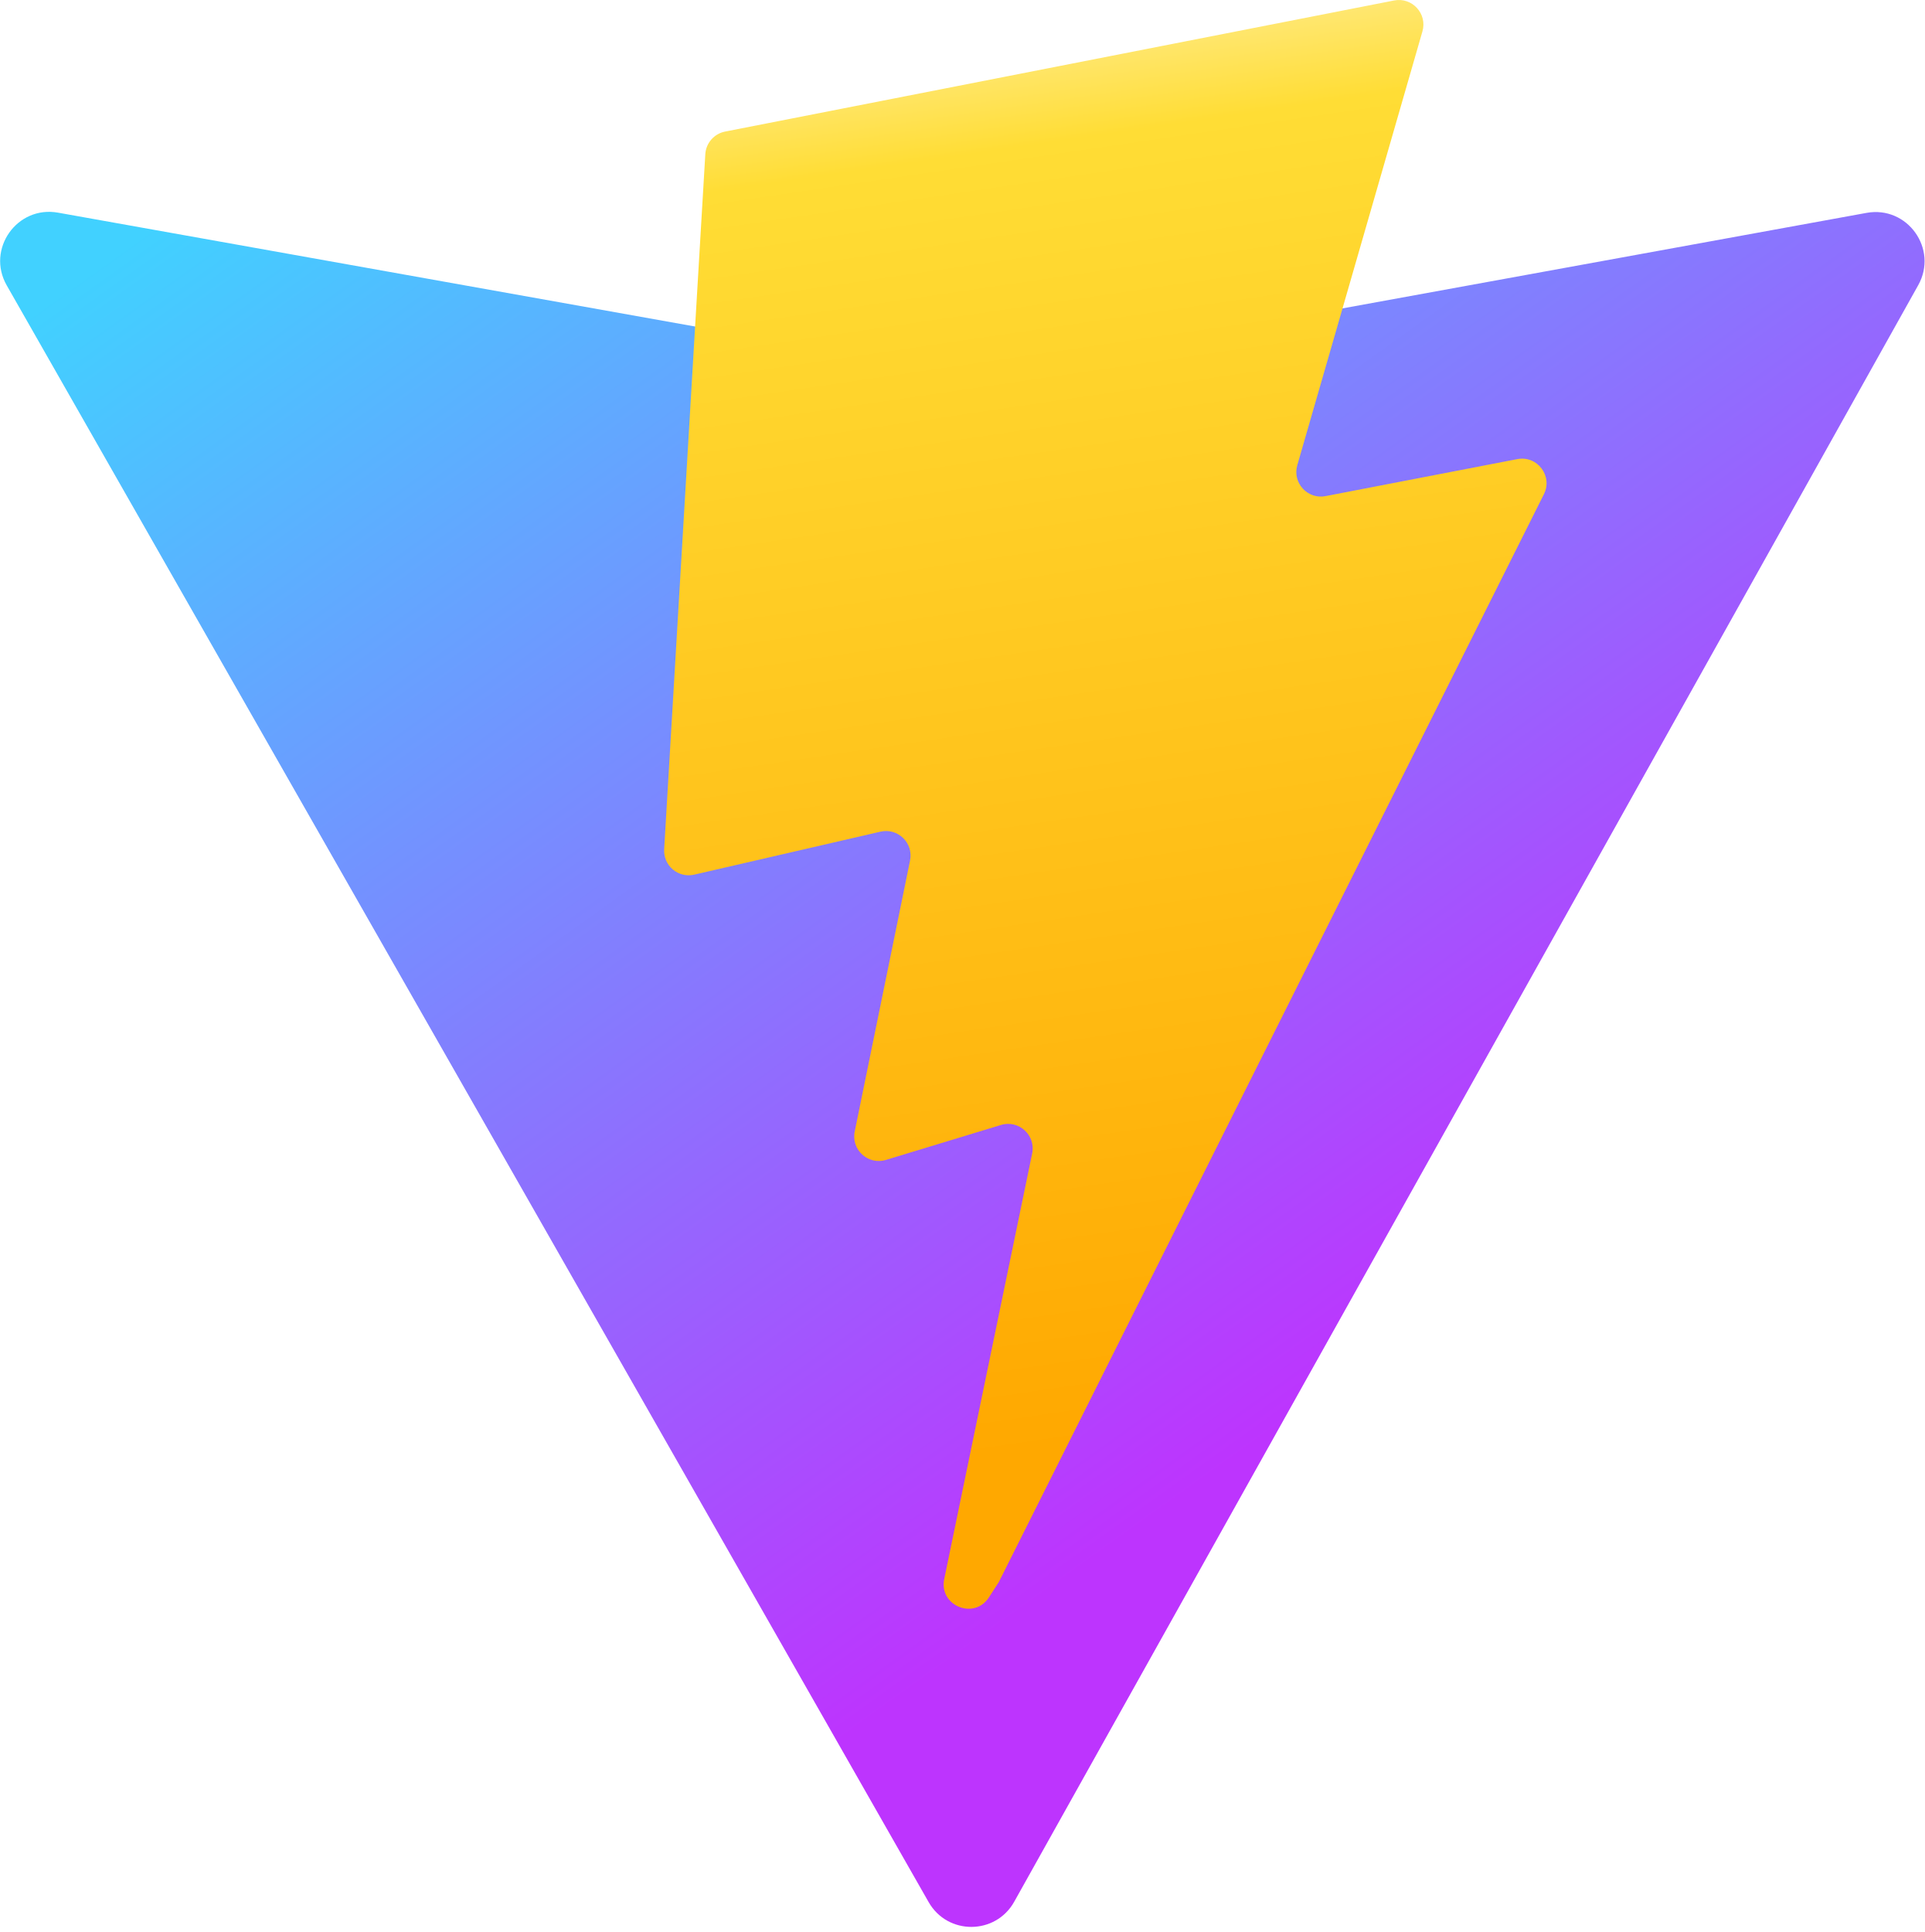
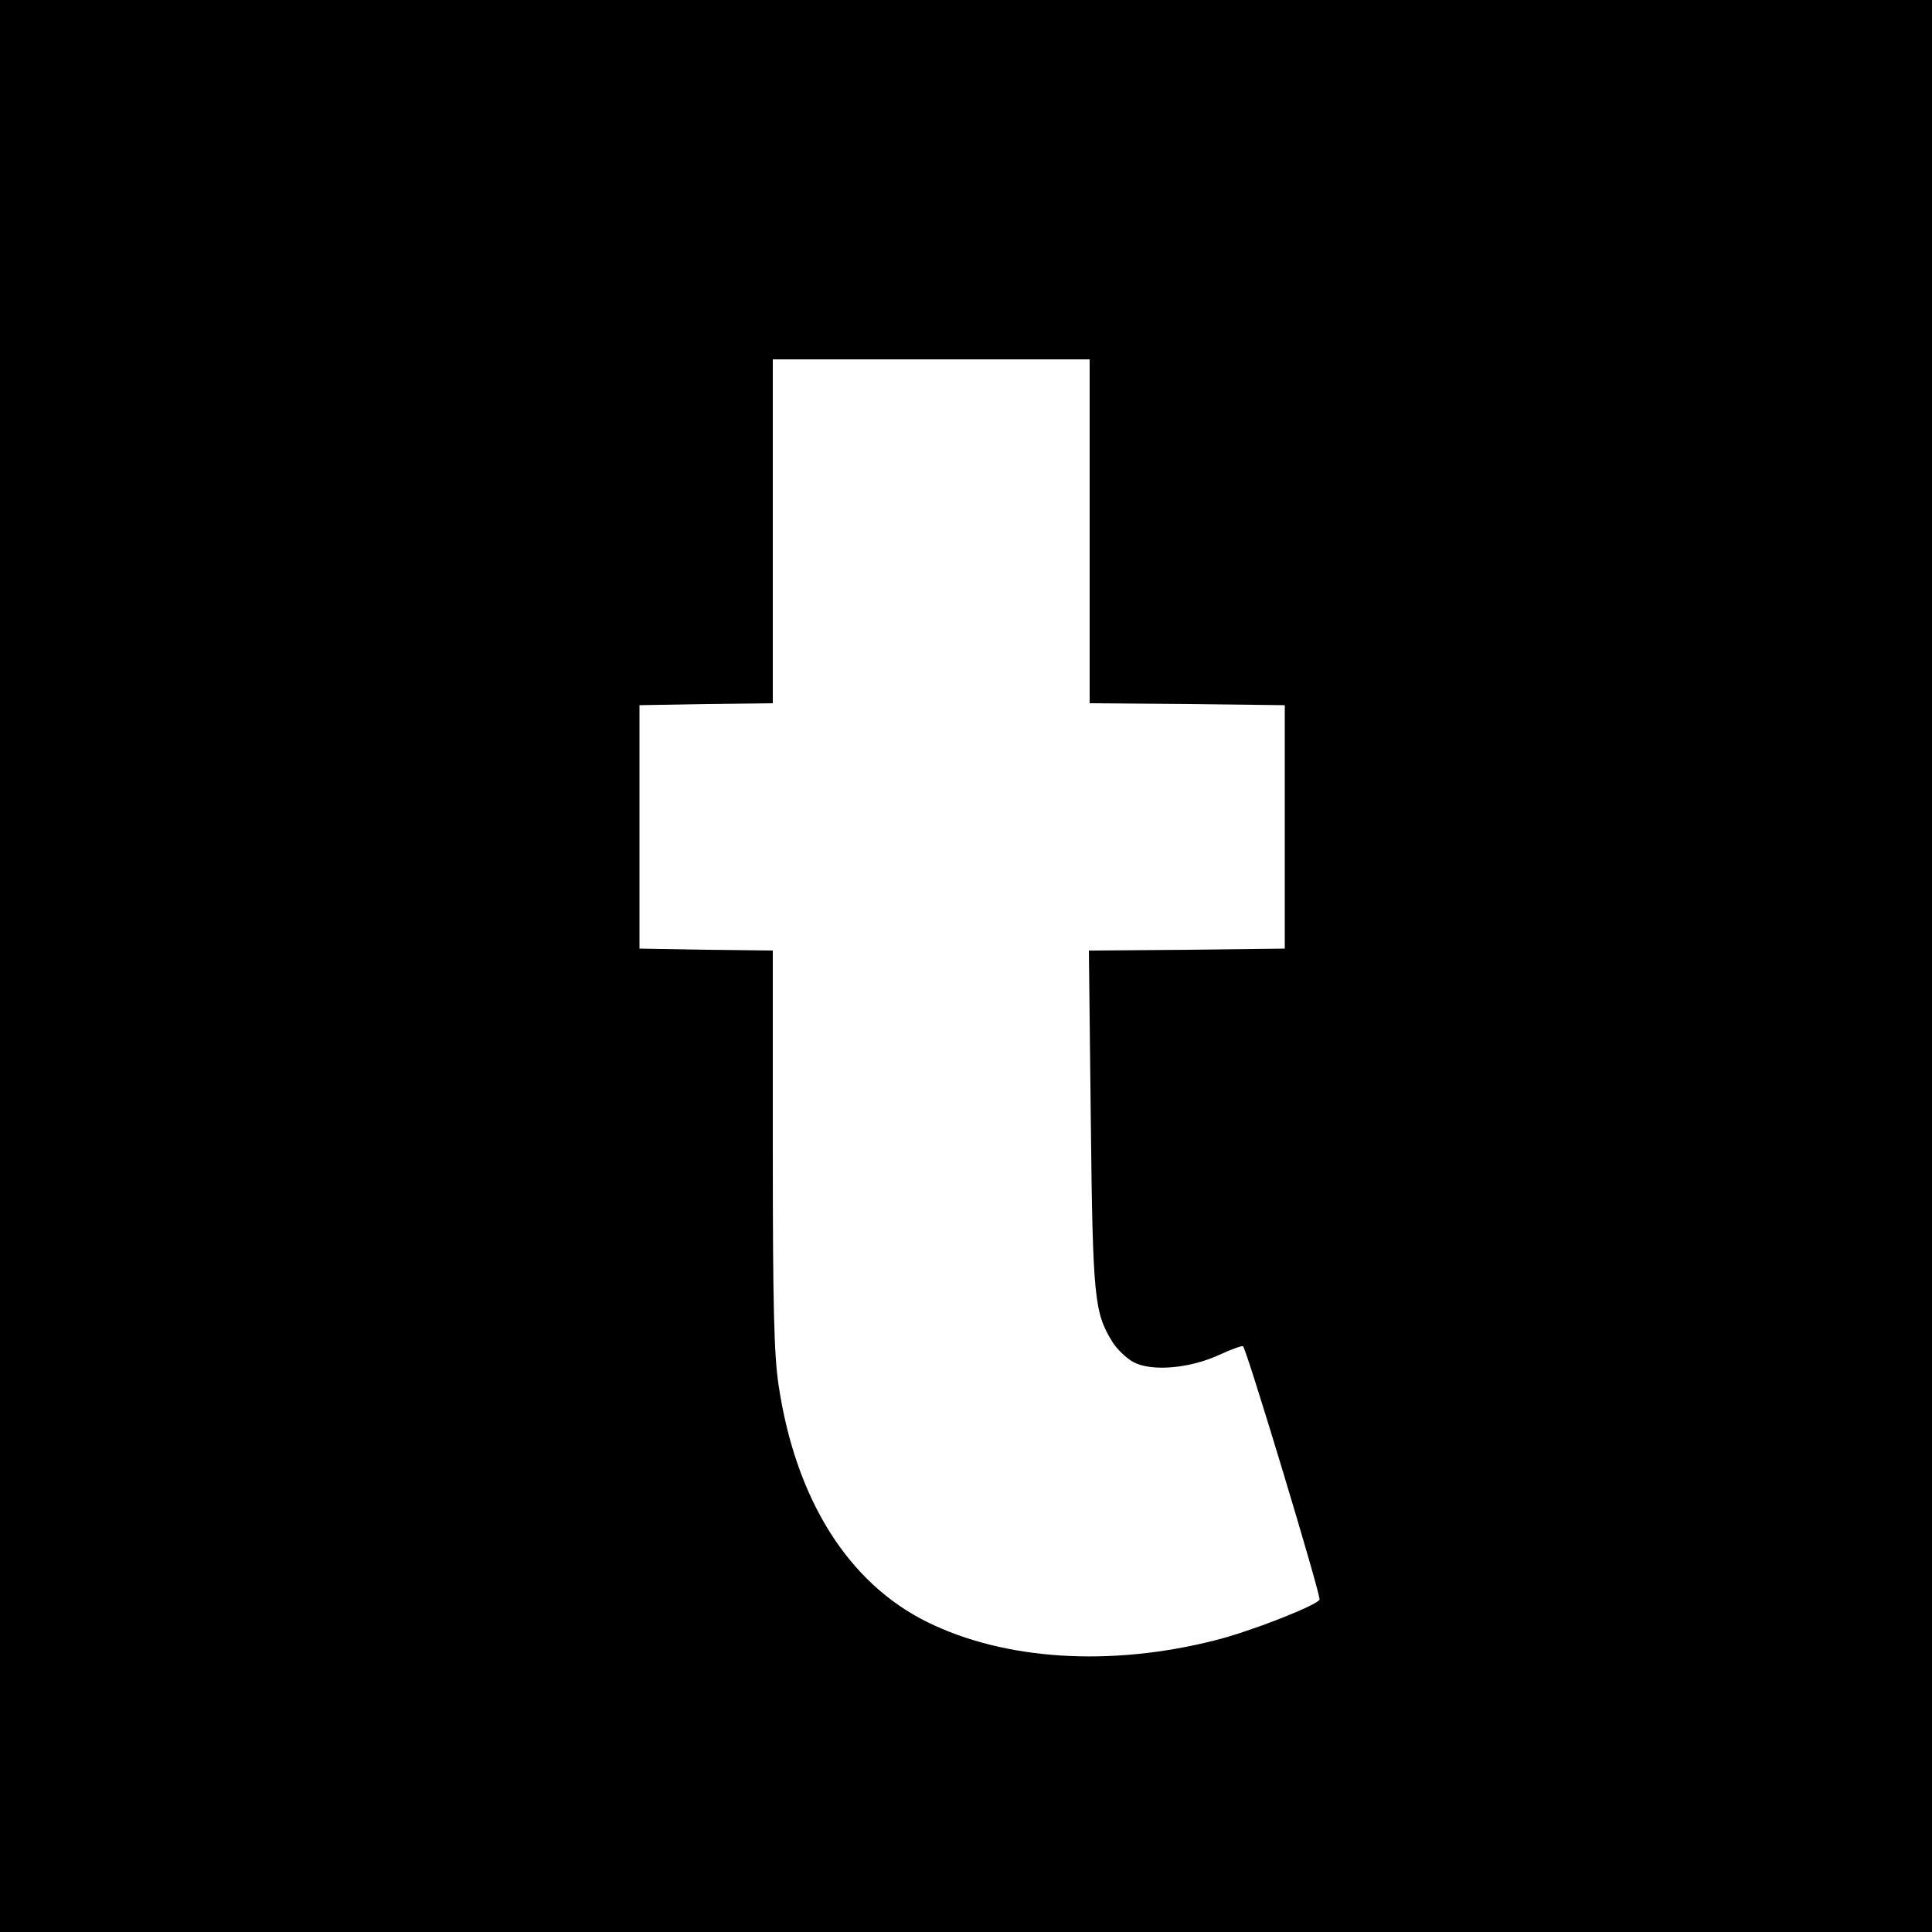
- <svg xmlns="http://www.w3.org/2000/svg" aria-hidden="true" role="img" class="iconify iconify--logos" width="31.88" height="32" preserveAspectRatio="xMidYMid meet" viewBox="0 0 256 257">
-   <defs>
-     <linearGradient id="IconifyId1813088fe1fbc01fb466" x1="-.828%" x2="57.636%" y1="7.652%" y2="78.411%">
-       <stop offset="0%" stop-color="#41D1FF" />
-       <stop offset="100%" stop-color="#BD34FE" />
-     </linearGradient>
-     <linearGradient id="IconifyId1813088fe1fbc01fb467" x1="43.376%" x2="50.316%" y1="2.242%" y2="89.03%">
-       <stop offset="0%" stop-color="#FFEA83" />
-       <stop offset="8.333%" stop-color="#FFDD35" />
-       <stop offset="100%" stop-color="#FFA800" />
-     </linearGradient>
-   </defs>
-   <path fill="url(#IconifyId1813088fe1fbc01fb466)" d="M255.153 37.938L134.897 252.976c-2.483 4.44-8.862 4.466-11.382.048L.875 37.958c-2.746-4.814 1.371-10.646 6.827-9.67l120.385 21.517a6.537 6.537 0 0 0 2.322-.004l117.867-21.483c5.438-.991 9.574 4.796 6.877 9.62Z" />
-   <path fill="url(#IconifyId1813088fe1fbc01fb467)" d="M185.432.063L96.44 17.501a3.268 3.268 0 0 0-2.634 3.014l-5.474 92.456a3.268 3.268 0 0 0 3.997 3.378l24.777-5.718c2.318-.535 4.413 1.507 3.936 3.838l-7.361 36.047c-.495 2.426 1.782 4.5 4.151 3.78l15.304-4.649c2.372-.72 4.652 1.36 4.15 3.788l-11.698 56.621c-.732 3.542 3.979 5.473 5.943 2.437l1.313-2.028l72.516-144.72c1.215-2.423-.88-5.186-3.54-4.672l-25.505 4.922c-2.396.462-4.435-1.77-3.759-4.114l16.646-57.705c.677-2.35-1.37-4.583-3.769-4.113Z" />
+ <svg xmlns="http://www.w3.org/2000/svg" version="1.0" width="500pt" height="500pt" viewBox="0 0 500 500" preserveAspectRatio="xMidYMid meet">
+   <g transform="translate(0,500) scale(0.1,-0.1)" fill="#000000" stroke="none">
+     <path d="M0 2500 l0 -2500 2500 0 2500 0 0 2500 0 2500 -2500 0 -2500 0 0 -2500z m2820 1125 l0 -445 253 -2 252 -3 0 -315 0 -315 -254 -3 -253 -2 5 -438 c5 -463 9 -499 56 -575 11 -18 36 -42 54 -52 47 -25 144 -17 221 18 32 15 61 25 63 23 10 -10 203 -649 198 -656 -10 -16 -181 -83 -270 -105 -271 -69 -544 -52 -745 47 -205 101 -341 318 -385 613 -12 78 -15 210 -15 612 l0 513 -172 2 -173 3 0 315 0 315 173 3 172 2 0 445 0 445 410 0 410 0 0 -445z" />
+   </g>
</svg>
